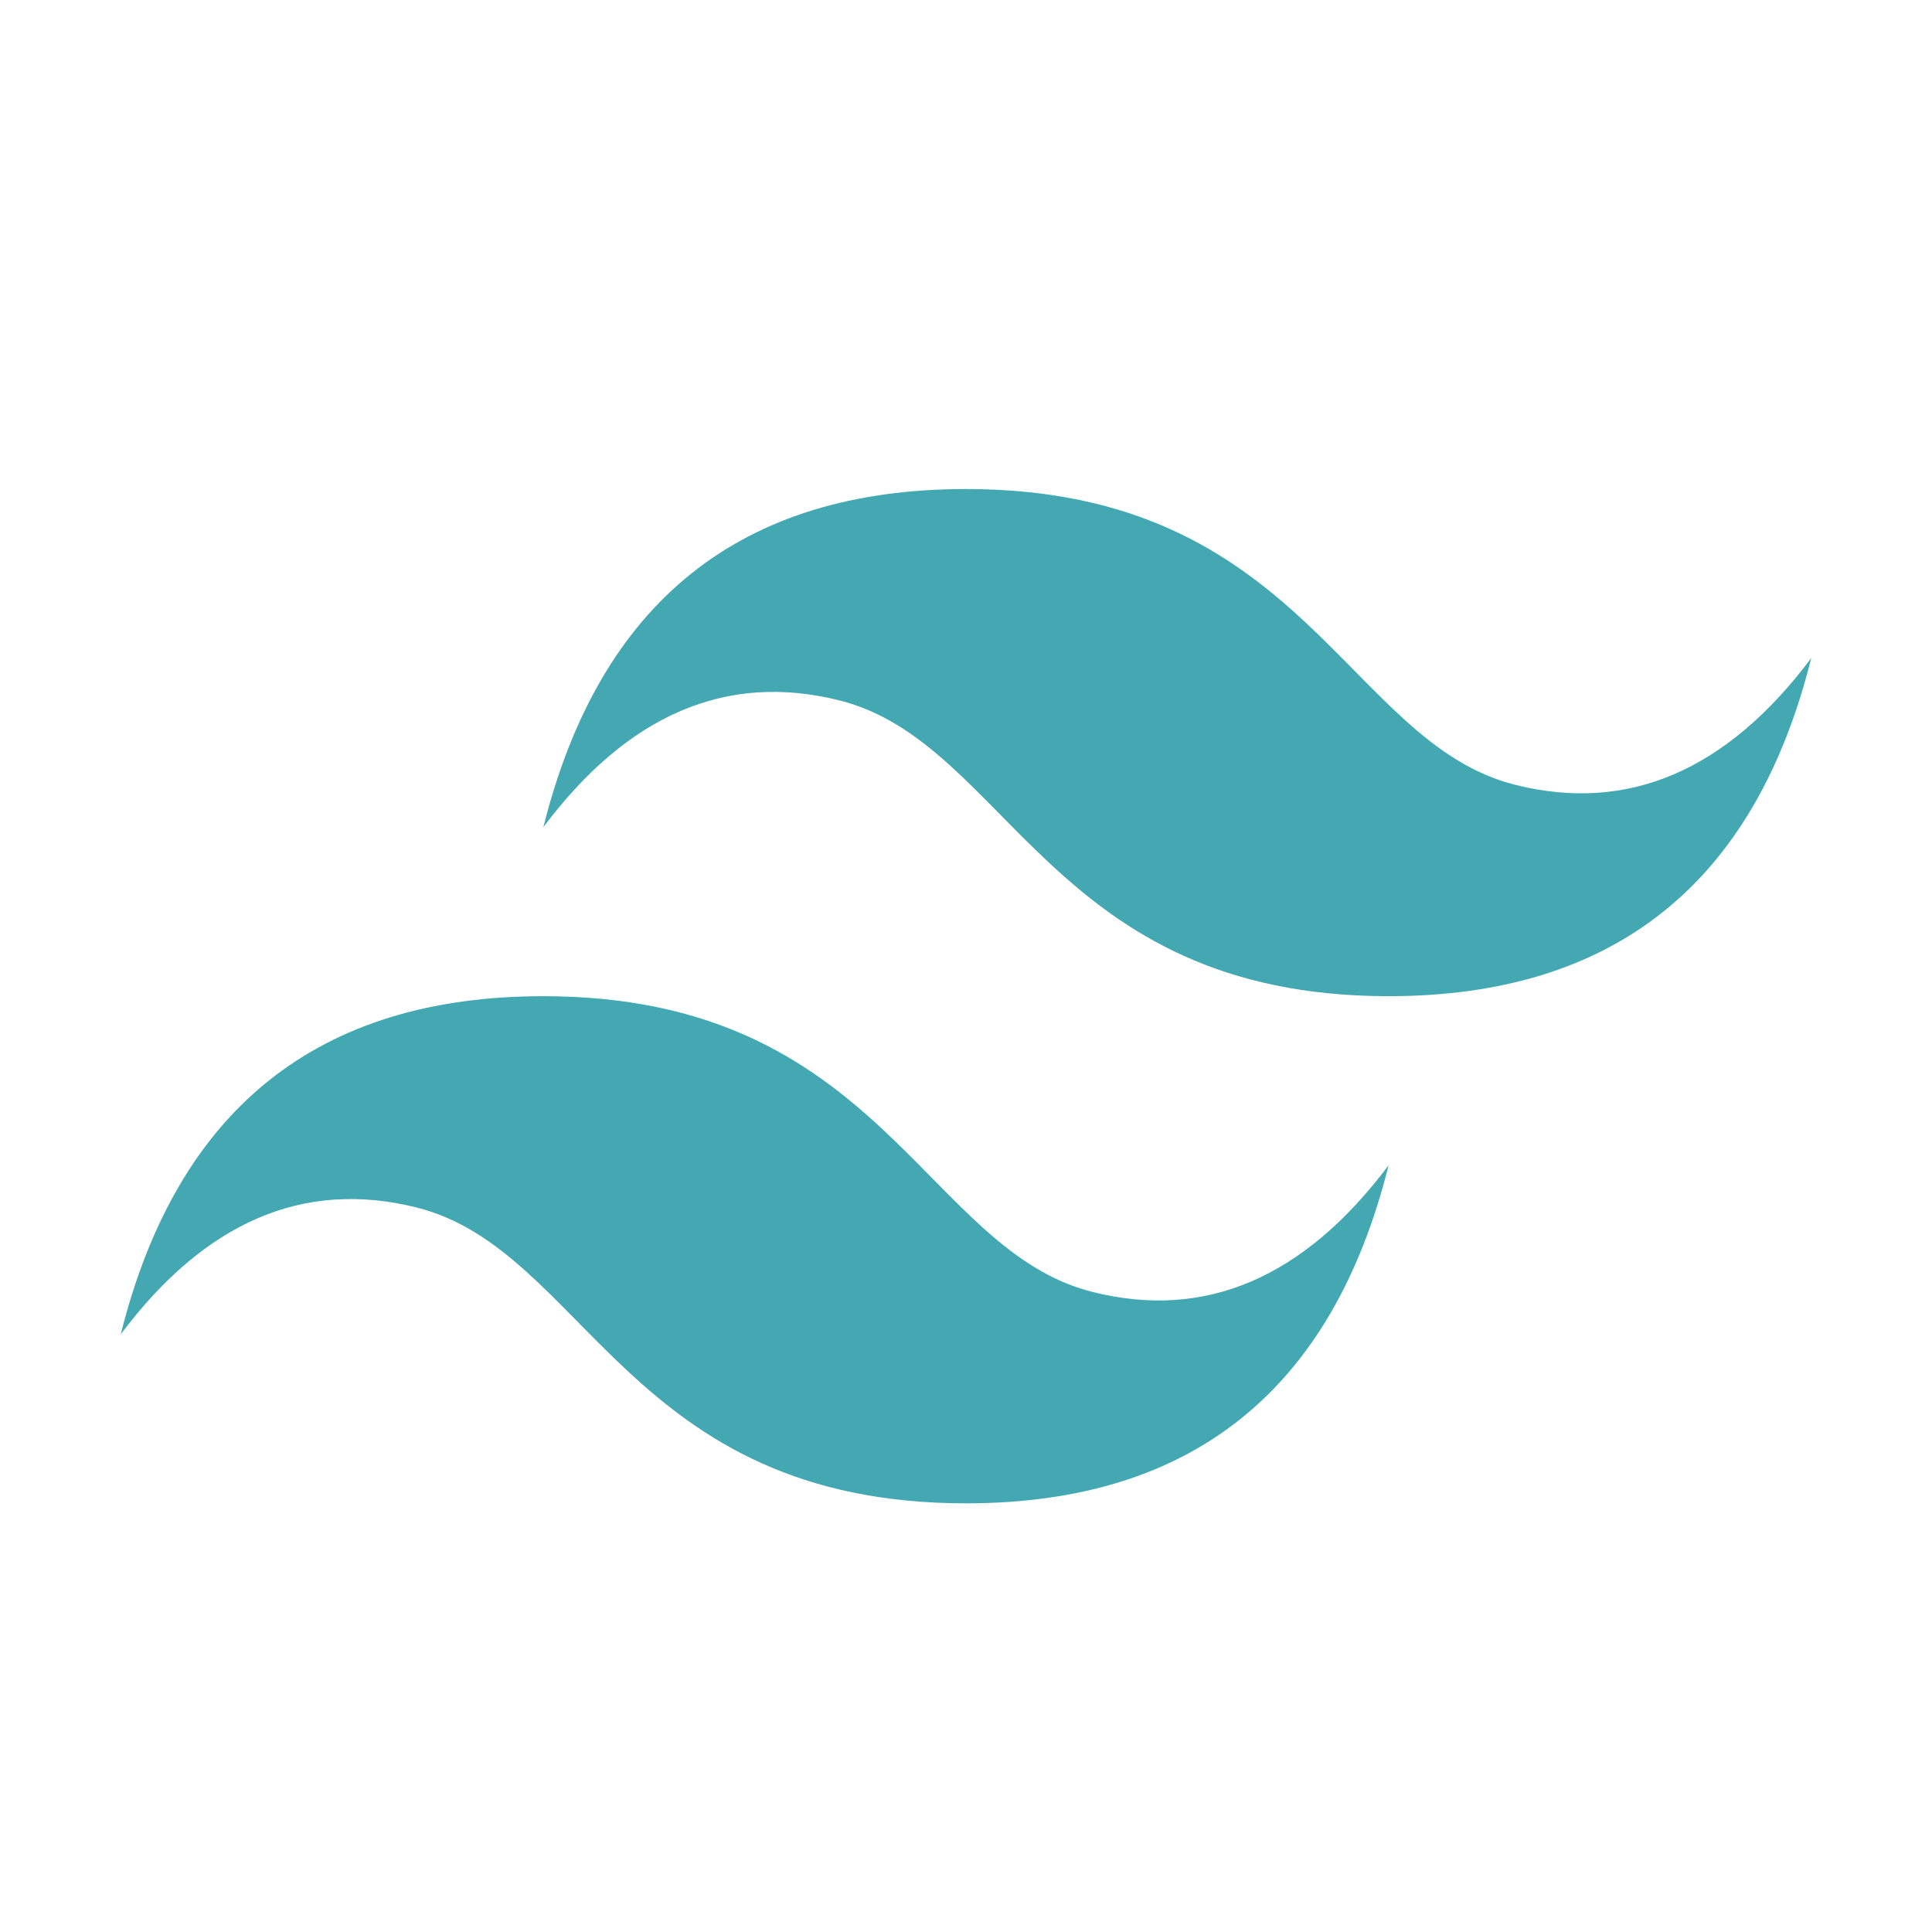
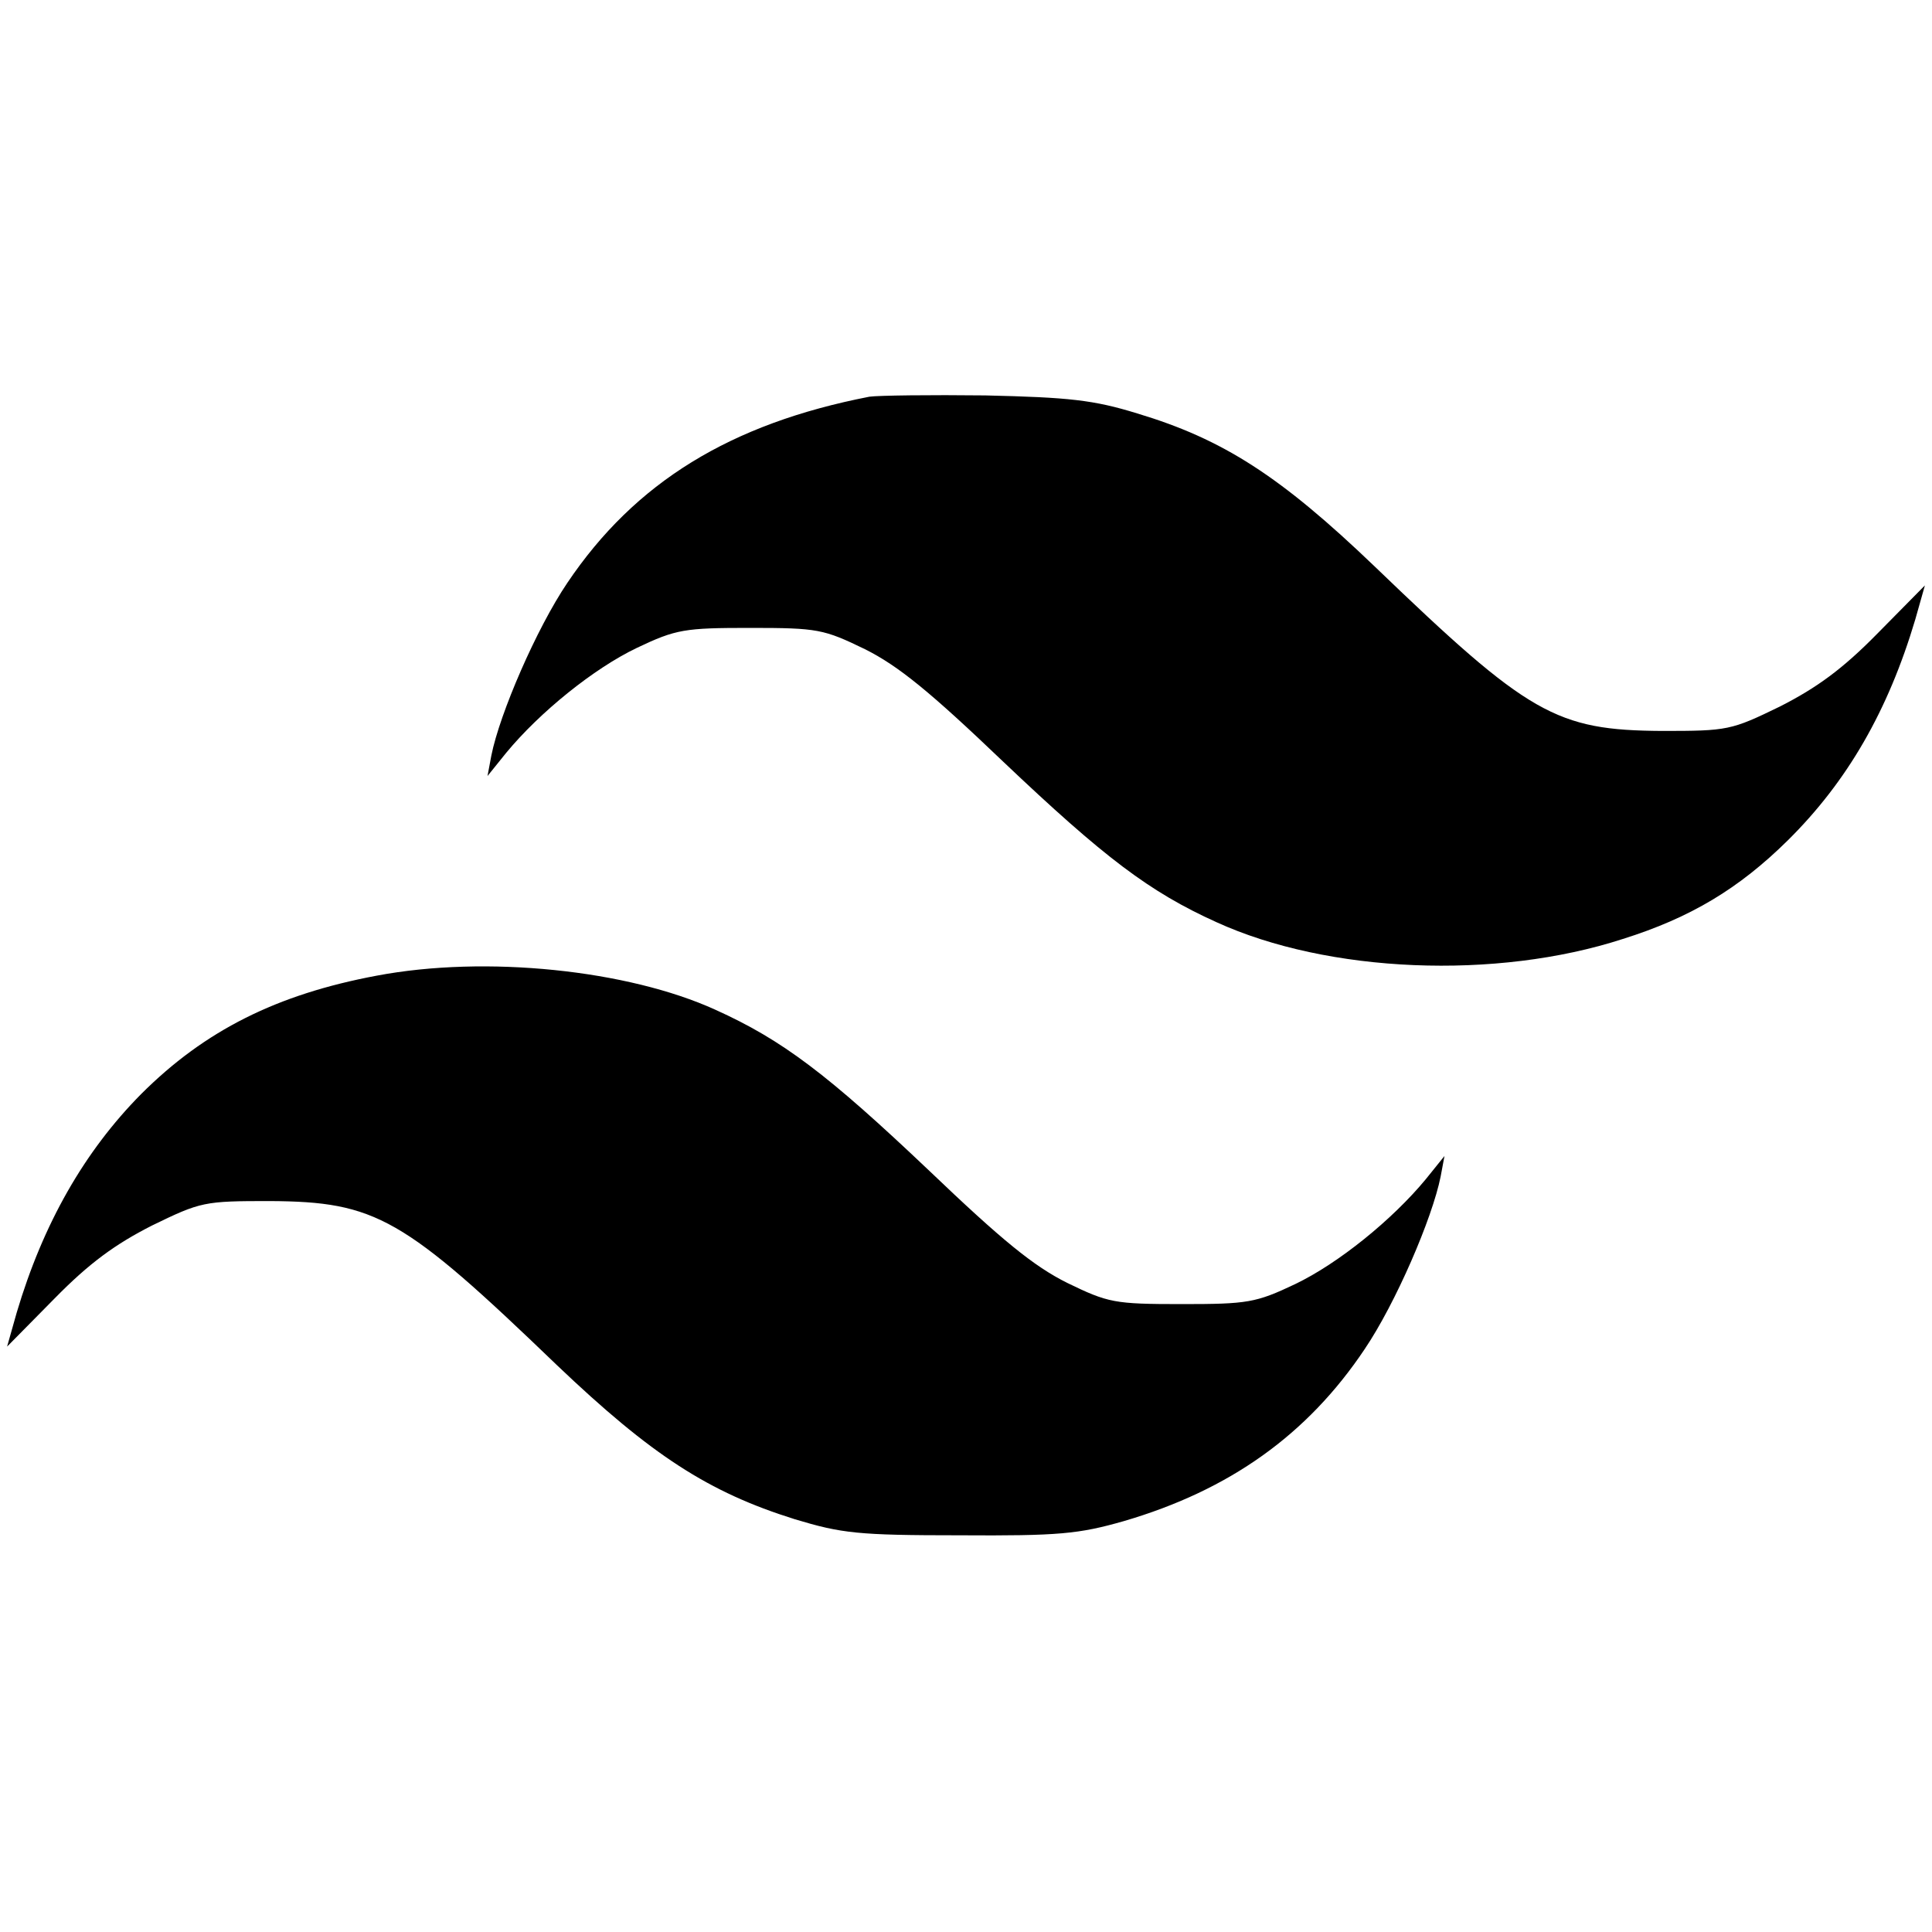
- <svg xmlns="http://www.w3.org/2000/svg" width="800px" height="800px" viewBox="0 0 32 32">
-   <path d="M9,13.7q1.4-5.6,7-5.6c5.6,0,6.3,4.2,9.1,4.9q2.8.7,4.9-2.1-1.4,5.6-7,5.6c-5.6,0-6.3-4.2-9.1-4.9Q11.1,10.9,9,13.7ZM2,22.1q1.4-5.6,7-5.6c5.6,0,6.3,4.2,9.1,4.9q2.8.7,4.9-2.1-1.4,5.6-7,5.6c-5.6,0-6.3-4.2-9.1-4.9Q4.1,19.3,2,22.1Z" style="fill:#44a8b3" />
+ <svg xmlns="http://www.w3.org/2000/svg" version="1.0" width="300pt" height="300pt" viewBox="0 0 300 300" preserveAspectRatio="xMidYMid meet">
+   <g transform="translate(0,300) scale(0.1,-0.1)" fill="#000000" stroke="none">
+     <path d="M1350 2384 c-216 -42 -364 -133 -469 -289 -48 -71 -105 -203 -118 -268 l-6 -32 29 36 c52 63 136 131 203 163 61 29 74 31 176 31 105 0 114 -2 178 -33 52 -26 101 -66 214 -174 158 -150 228 -203 332 -250 173 -79 434 -90 631 -26 105 33 180 78 256 153 93 92 156 202 198 343 l15 53 -74 -75 c-54 -55 -94 -84 -151 -113 -76 -37 -81 -38 -183 -38 -165 1 -207 25 -446 255 -147 141 -236 198 -369 238 -68 21 -106 25 -236 28 -85 1 -166 0 -180 -2z" />
+     <path d="M585 1485 c-155 -29 -267 -85 -366 -184 -88 -89 -152 -201 -193 -339 l-15 -53 74 75 c54 55 94 84 151 113 76 37 81 38 183 38 165 -1 207 -25 446 -255 147 -140 235 -197 369 -239 73 -22 98 -25 256 -25 154 -1 185 2 255 22 164 48 285 134 374 267 48 71 105 203 118 268 l6 32 -29 -36 c-52 -63 -136 -131 -203 -163 -61 -29 -74 -31 -176 -31 -105 0 -114 2 -178 33 -52 26 -101 66 -214 174 -158 150 -228 203 -332 250 -136 62 -357 85 -526 53z" />
+   </g>
</svg>
